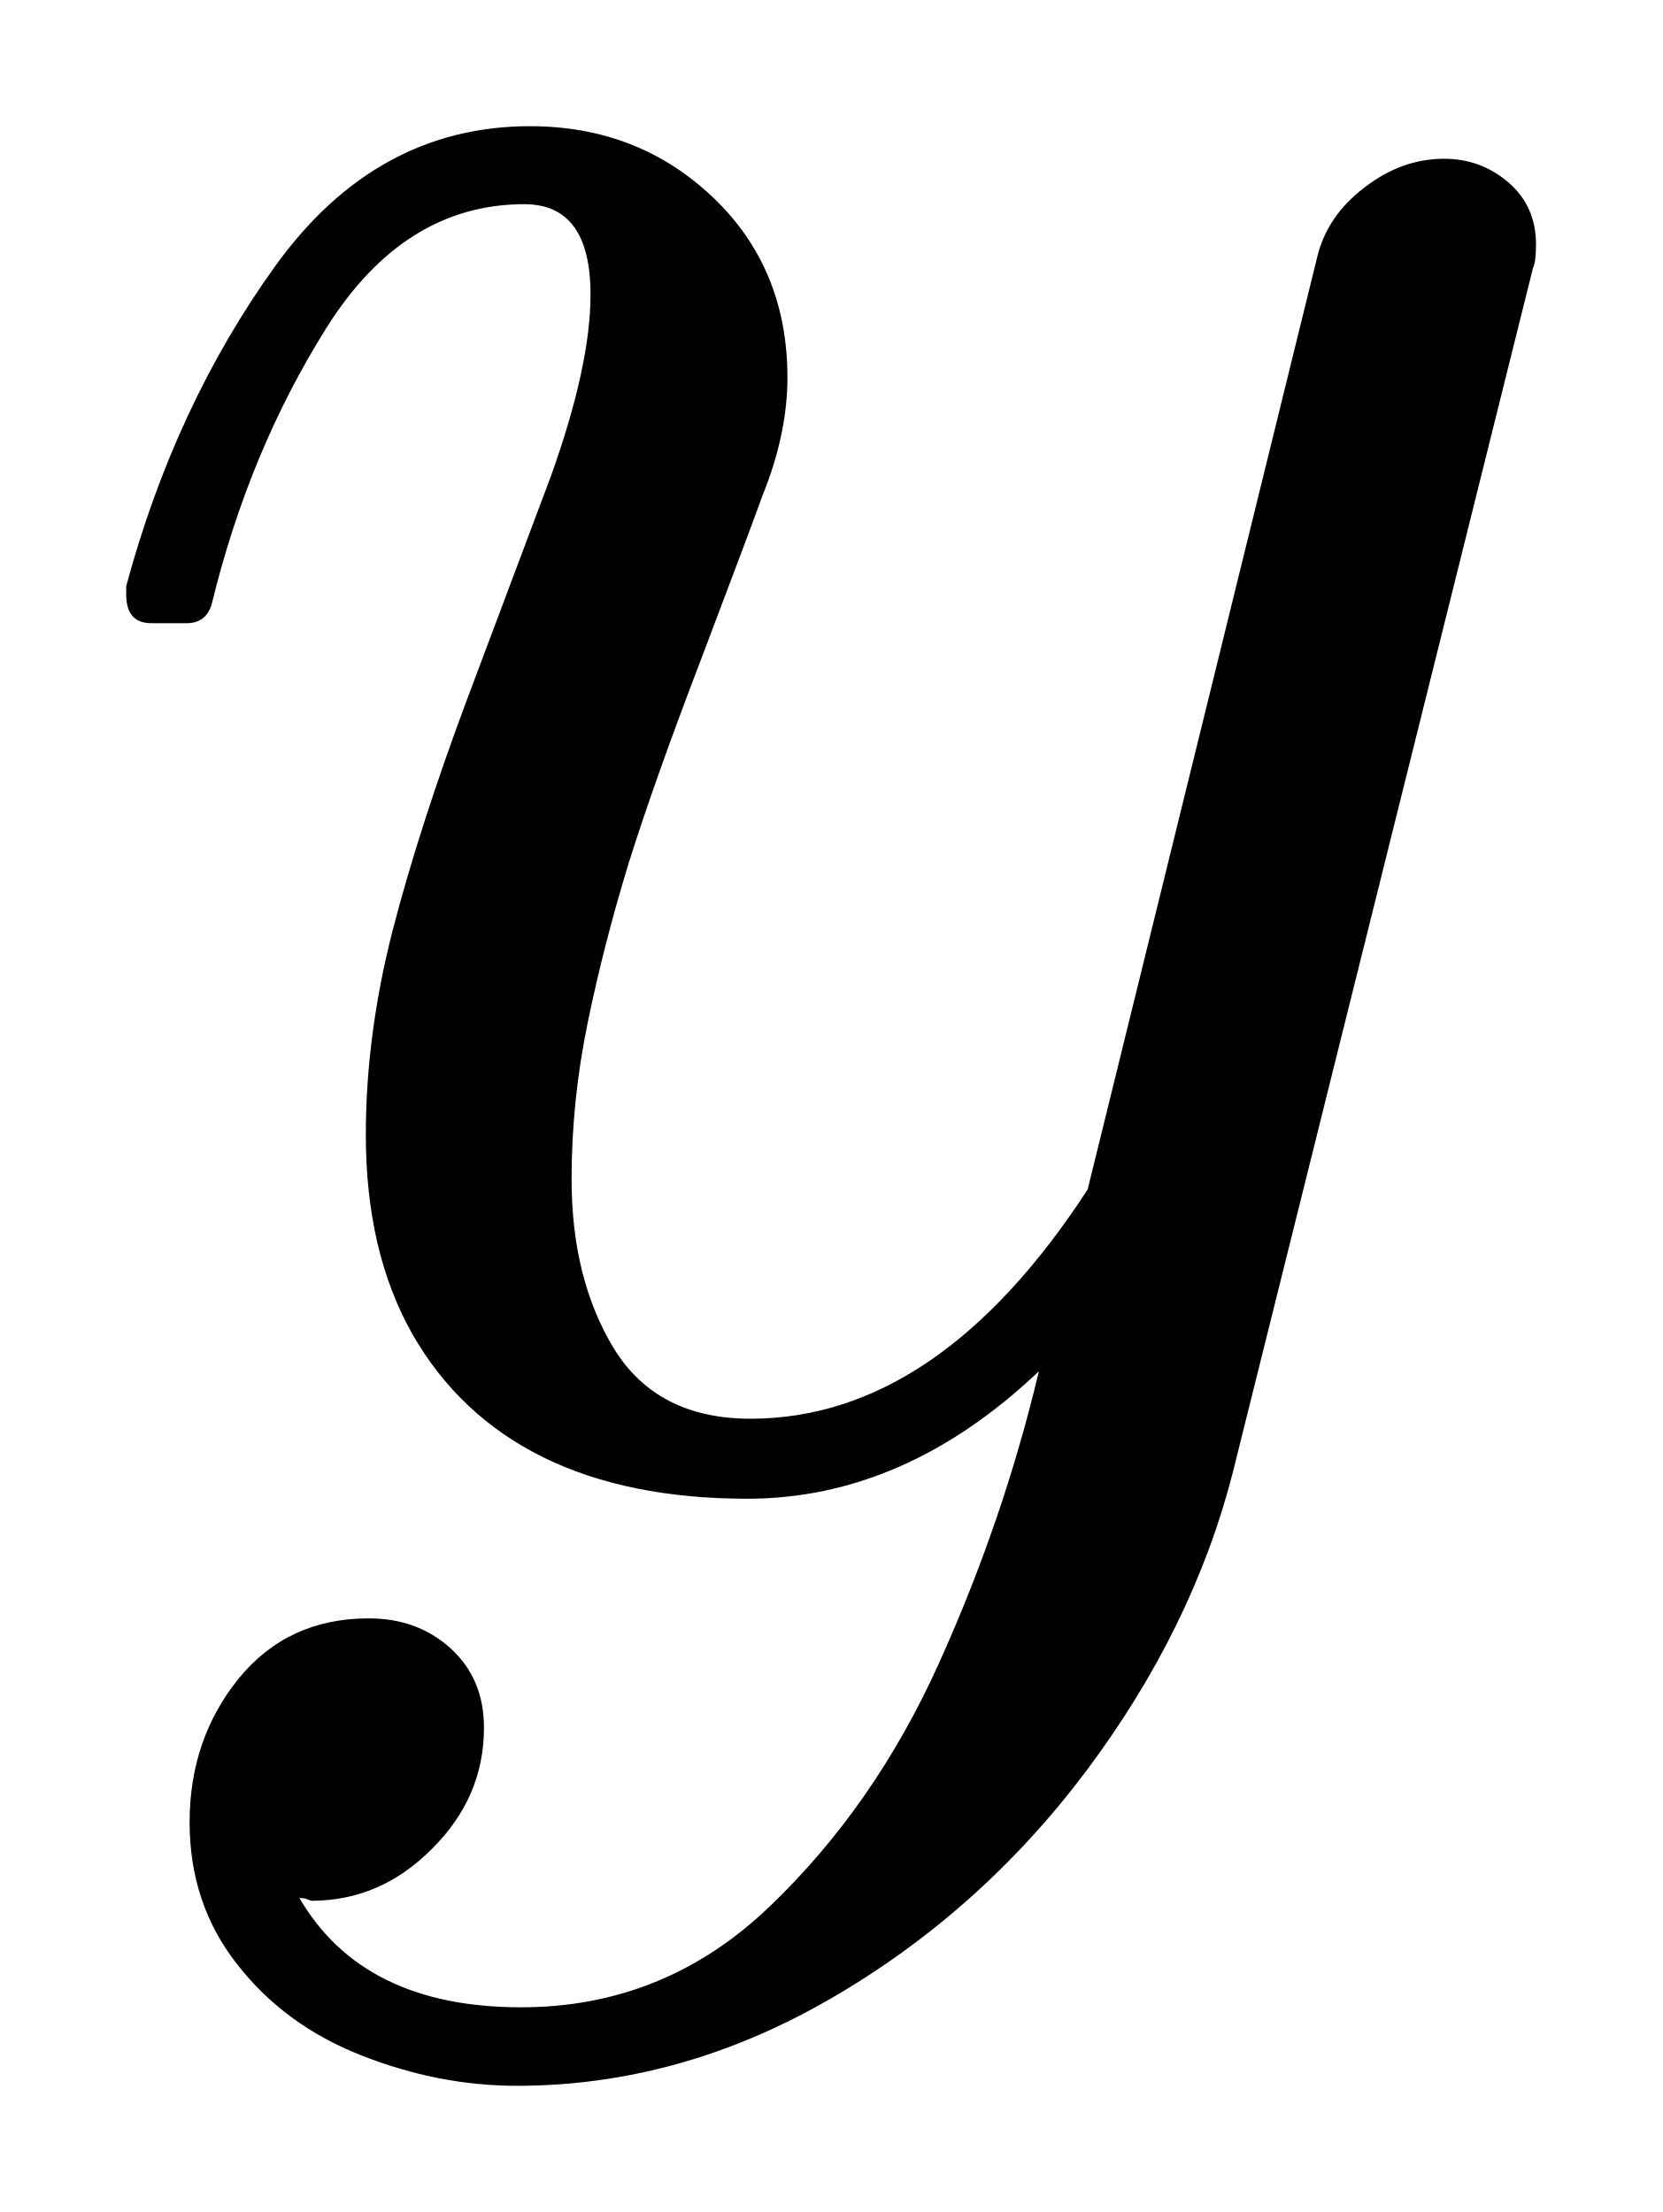
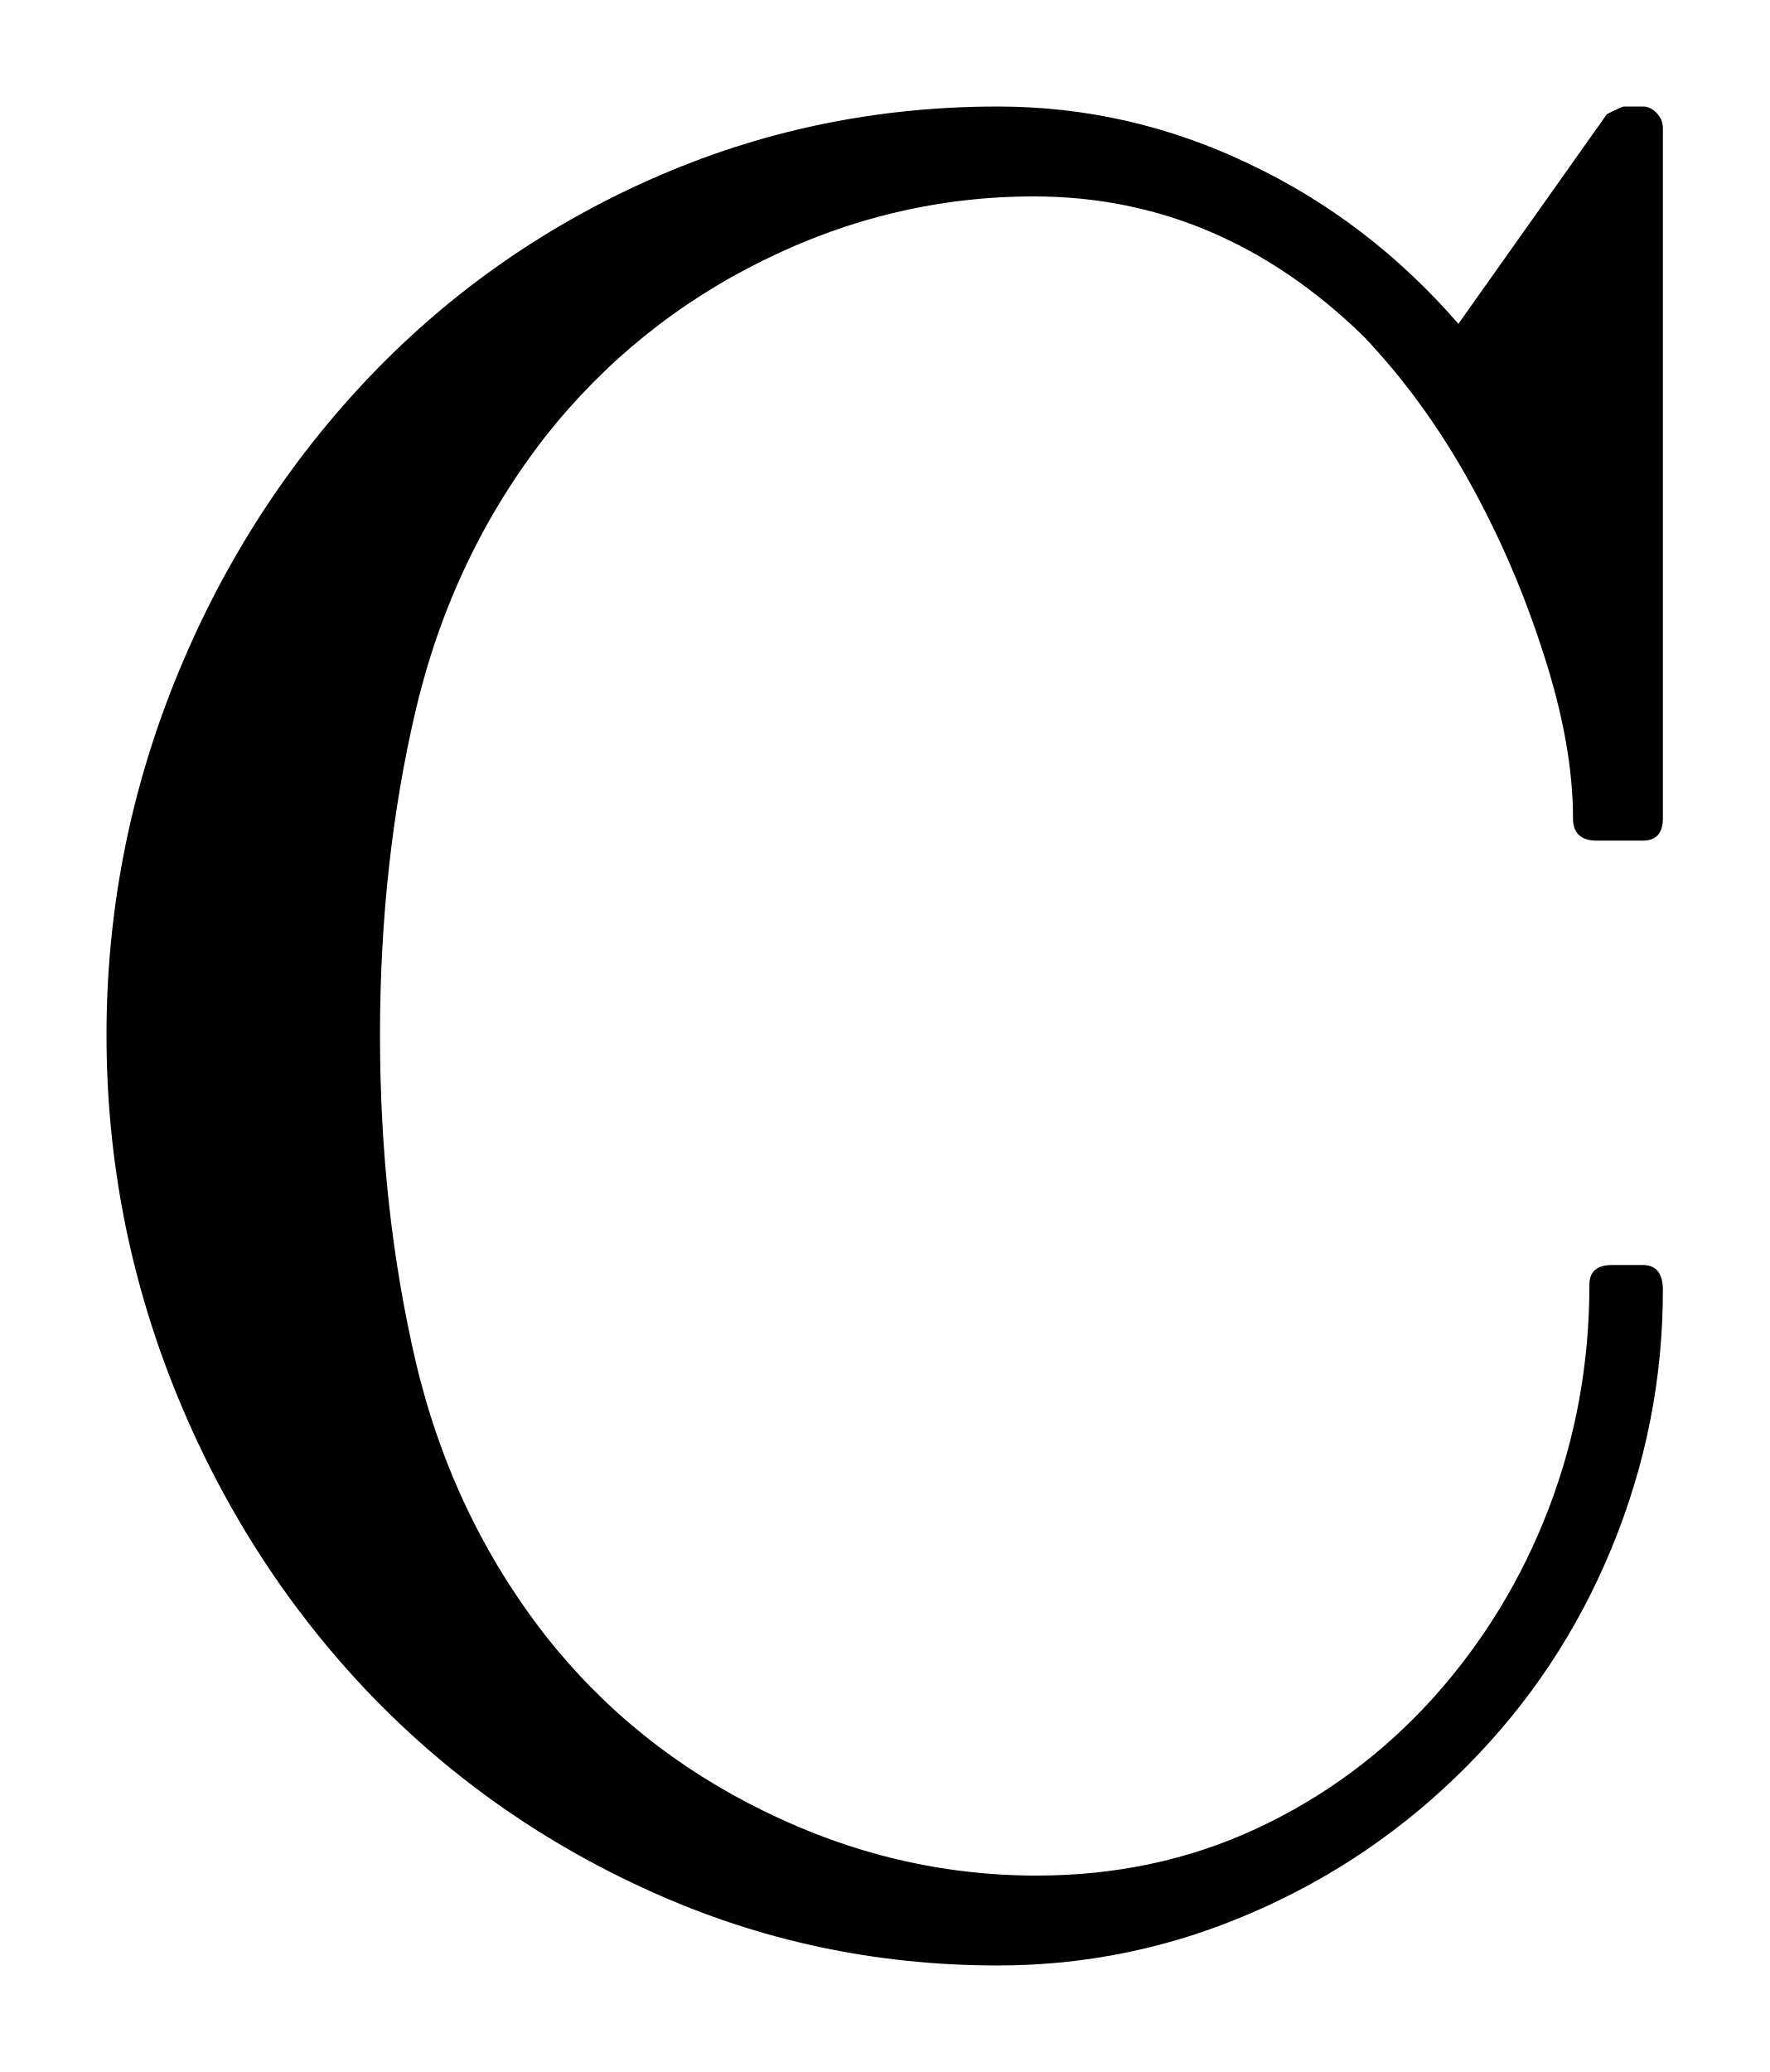
- <svg xmlns="http://www.w3.org/2000/svg" width="6.584pt" height="8.764pt" viewBox="0 0 6.584 8.764" version="1.1">
+ <svg xmlns="http://www.w3.org/2000/svg" width="8.307pt" height="9.726pt" viewBox="0 0 8.307 9.726" version="1.1">
  <defs>
    <style type="text/css">*{stroke-linejoin: round; stroke-linecap: butt}</style>
  </defs>
  <g id="figure_1">
    <g id="patch_1">
-       <path d="M 0 8.764  L 6.584 8.764  L 6.584 0  L 0 0  L 0 8.764  z " style="fill: none; opacity: 0" />
+       <path d="M 0 9.726  L 8.307 9.726  L 8.307 0  L 0 0  L 0 9.726  z " style="fill: none; opacity: 0" />
    </g>
    <g id="axes_1">
      <g id="patch_2">
-         <path d="M 1.186 7.52  Q 1.438 7.953 2.064 7.953  Q 2.632 7.953 3.048 7.554  Q 3.464 7.156 3.719 6.59  Q 3.974 6.026 4.115 5.433  Q 3.583 5.938 2.96 5.938  Q 2.486 5.938 2.152 5.774  Q 1.818 5.609 1.633 5.285  Q 1.449 4.959 1.449 4.496  Q 1.449 4.104 1.554 3.691  Q 1.661 3.277 1.85 2.771  Q 2.041 2.263 2.182 1.887  Q 2.339 1.449 2.339 1.167  Q 2.339 0.809 2.077 0.809  Q 1.601 0.809 1.293 1.299  Q 0.986 1.788 0.839 2.392  Q 0.817 2.469 0.74 2.469  L 0.599 2.469  Q 0.5 2.469 0.5 2.356  L 0.5 2.322  Q 0.693 1.606 1.091 1.053  Q 1.49 0.5 2.099 0.5  Q 2.527 0.5 2.823 0.781  Q 3.119 1.062 3.119 1.496  Q 3.119 1.719 3.02 1.964  Q 2.967 2.111 2.78 2.604  Q 2.592 3.095 2.491 3.417  Q 2.392 3.74 2.328 4.051  Q 2.264 4.361 2.264 4.672  Q 2.264 5.069 2.433 5.345  Q 2.604 5.621 2.973 5.621  Q 3.717 5.621 4.308 4.713  L 5.218 1.016  Q 5.257 0.856 5.403 0.744  Q 5.551 0.629 5.72 0.629  Q 5.866 0.629 5.975 0.723  Q 6.084 0.817 6.084 0.969  Q 6.084 1.038 6.072 1.062  L 4.882 5.838  Q 4.724 6.453 4.303 7.016  Q 3.881 7.578 3.286 7.921  Q 2.692 8.264 2.047 8.264  Q 1.736 8.264 1.43 8.143  Q 1.126 8.023 0.939 7.782  Q 0.751 7.543 0.751 7.22  Q 0.751 6.892 0.944 6.652  Q 1.139 6.412 1.46 6.412  Q 1.655 6.412 1.786 6.532  Q 1.917 6.652 1.917 6.845  Q 1.917 7.121 1.711 7.325  Q 1.507 7.531 1.233 7.531  Q 1.22 7.526 1.209 7.522  Q 1.198 7.52 1.186 7.52  z " clip-path="url(#pa235363a1c)" />
+         <path d="M 2.562 7.679  Q 2.973 8.201 3.588 8.502  Q 4.203 8.804 4.867 8.804  Q 5.422 8.804 5.896 8.585  Q 6.372 8.364 6.727 7.972  Q 7.081 7.578 7.271 7.081  Q 7.462 6.582 7.462 6.031  Q 7.462 5.938 7.567 5.938  L 7.713 5.938  Q 7.807 5.938 7.807 6.056  Q 7.807 6.682 7.567 7.265  Q 7.327 7.848 6.886 8.291  Q 6.447 8.733 5.876 8.979  Q 5.306 9.226 4.685 9.226  Q 3.822 9.226 3.052 8.877  Q 2.281 8.529 1.709 7.923  Q 1.139 7.316 0.819 6.519  Q 0.5 5.722 0.5 4.859  Q 0.5 3.999 0.819 3.202  Q 1.139 2.405 1.709 1.796  Q 2.281 1.186 3.052 0.843  Q 3.822 0.5 4.685 0.5  Q 5.3 0.5 5.862 0.768  Q 6.425 1.034 6.847 1.52  L 7.544 0.536  Q 7.614 0.5 7.625 0.5  L 7.713 0.5  Q 7.749 0.5 7.777 0.53  Q 7.807 0.56 7.807 0.601  L 7.807 3.841  Q 7.807 3.946 7.713 3.946  L 7.497 3.946  Q 7.385 3.946 7.385 3.841  Q 7.385 3.494 7.246 3.067  Q 7.109 2.639 6.896 2.257  Q 6.682 1.873 6.401 1.578  Q 5.728 0.922 4.854 0.922  Q 4.192 0.922 3.584 1.222  Q 2.979 1.52 2.562 2.047  Q 2.124 2.609 1.953 3.328  Q 1.784 4.046 1.784 4.859  Q 1.784 5.675 1.953 6.397  Q 2.124 7.117 2.562 7.679  z " clip-path="url(#p29f996ad3d)" />
      </g>
    </g>
  </g>
  <defs>
-     <clipPath id="pa235363a1c">
-       <rect x="0" y="0" width="6.584" height="8.764" />
+     <clipPath id="p29f996ad3d">
+       <rect x="0" y="0" width="8.307" height="9.726" />
    </clipPath>
  </defs>
</svg>
